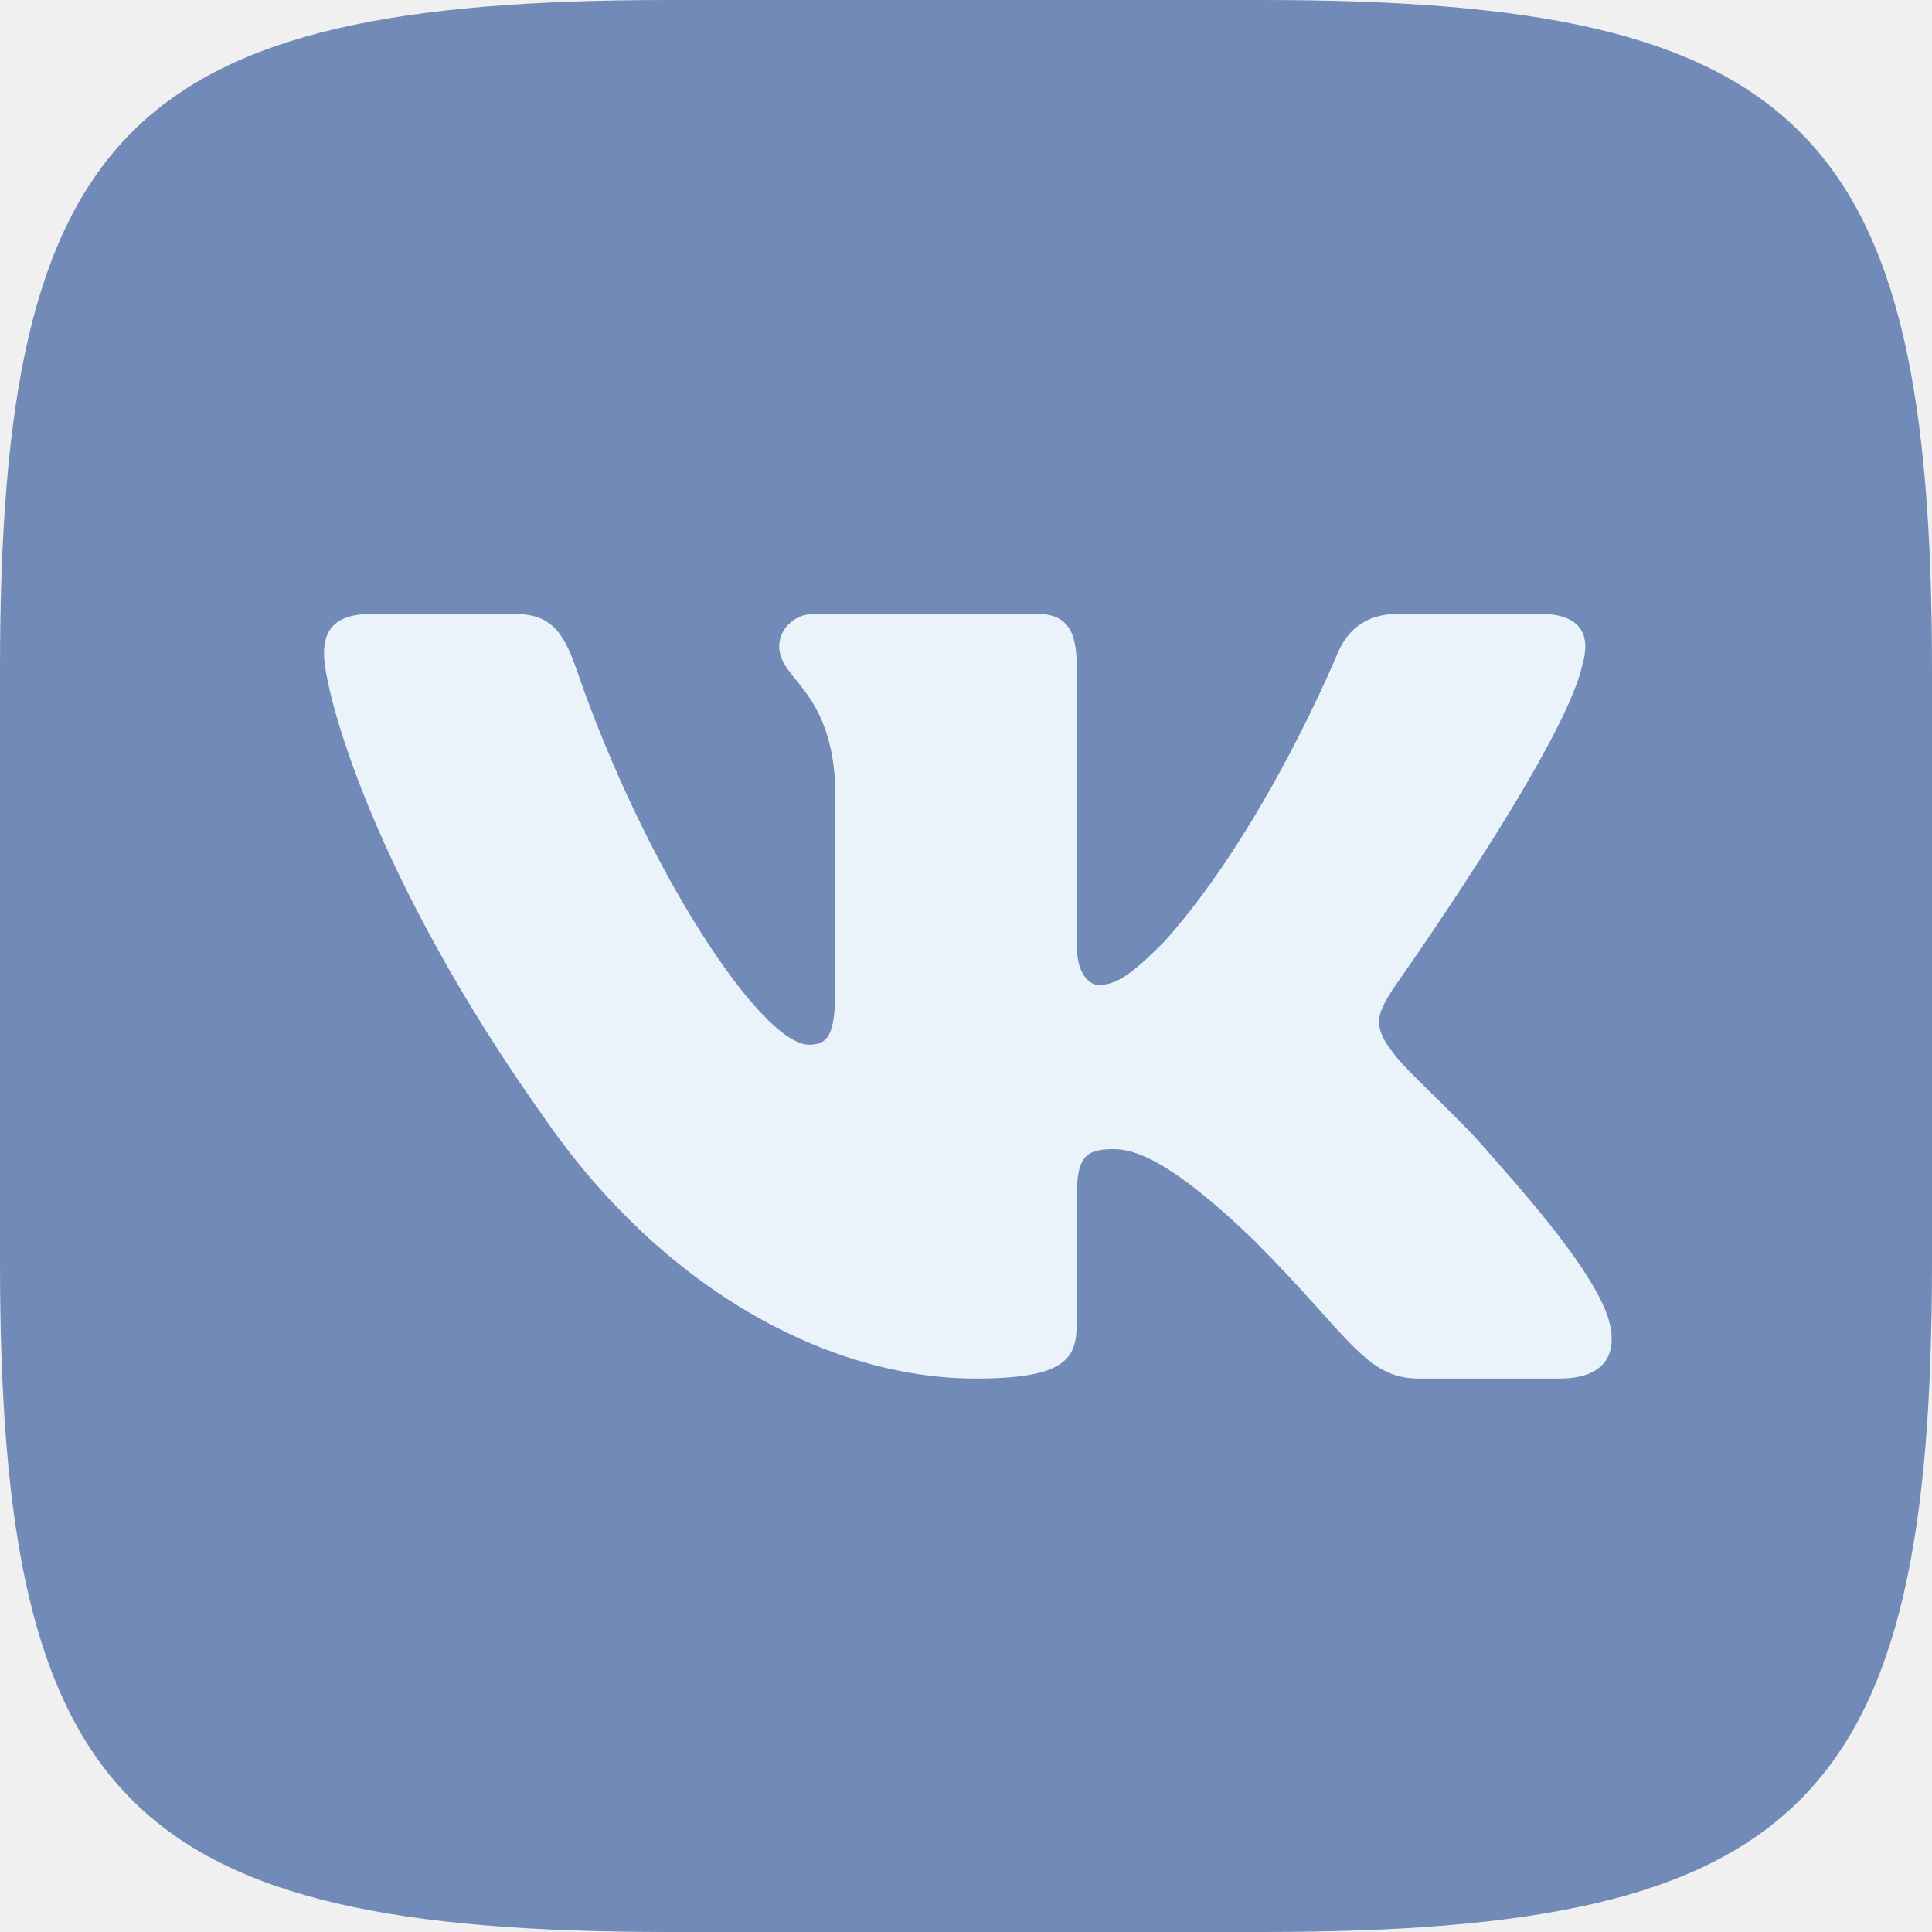
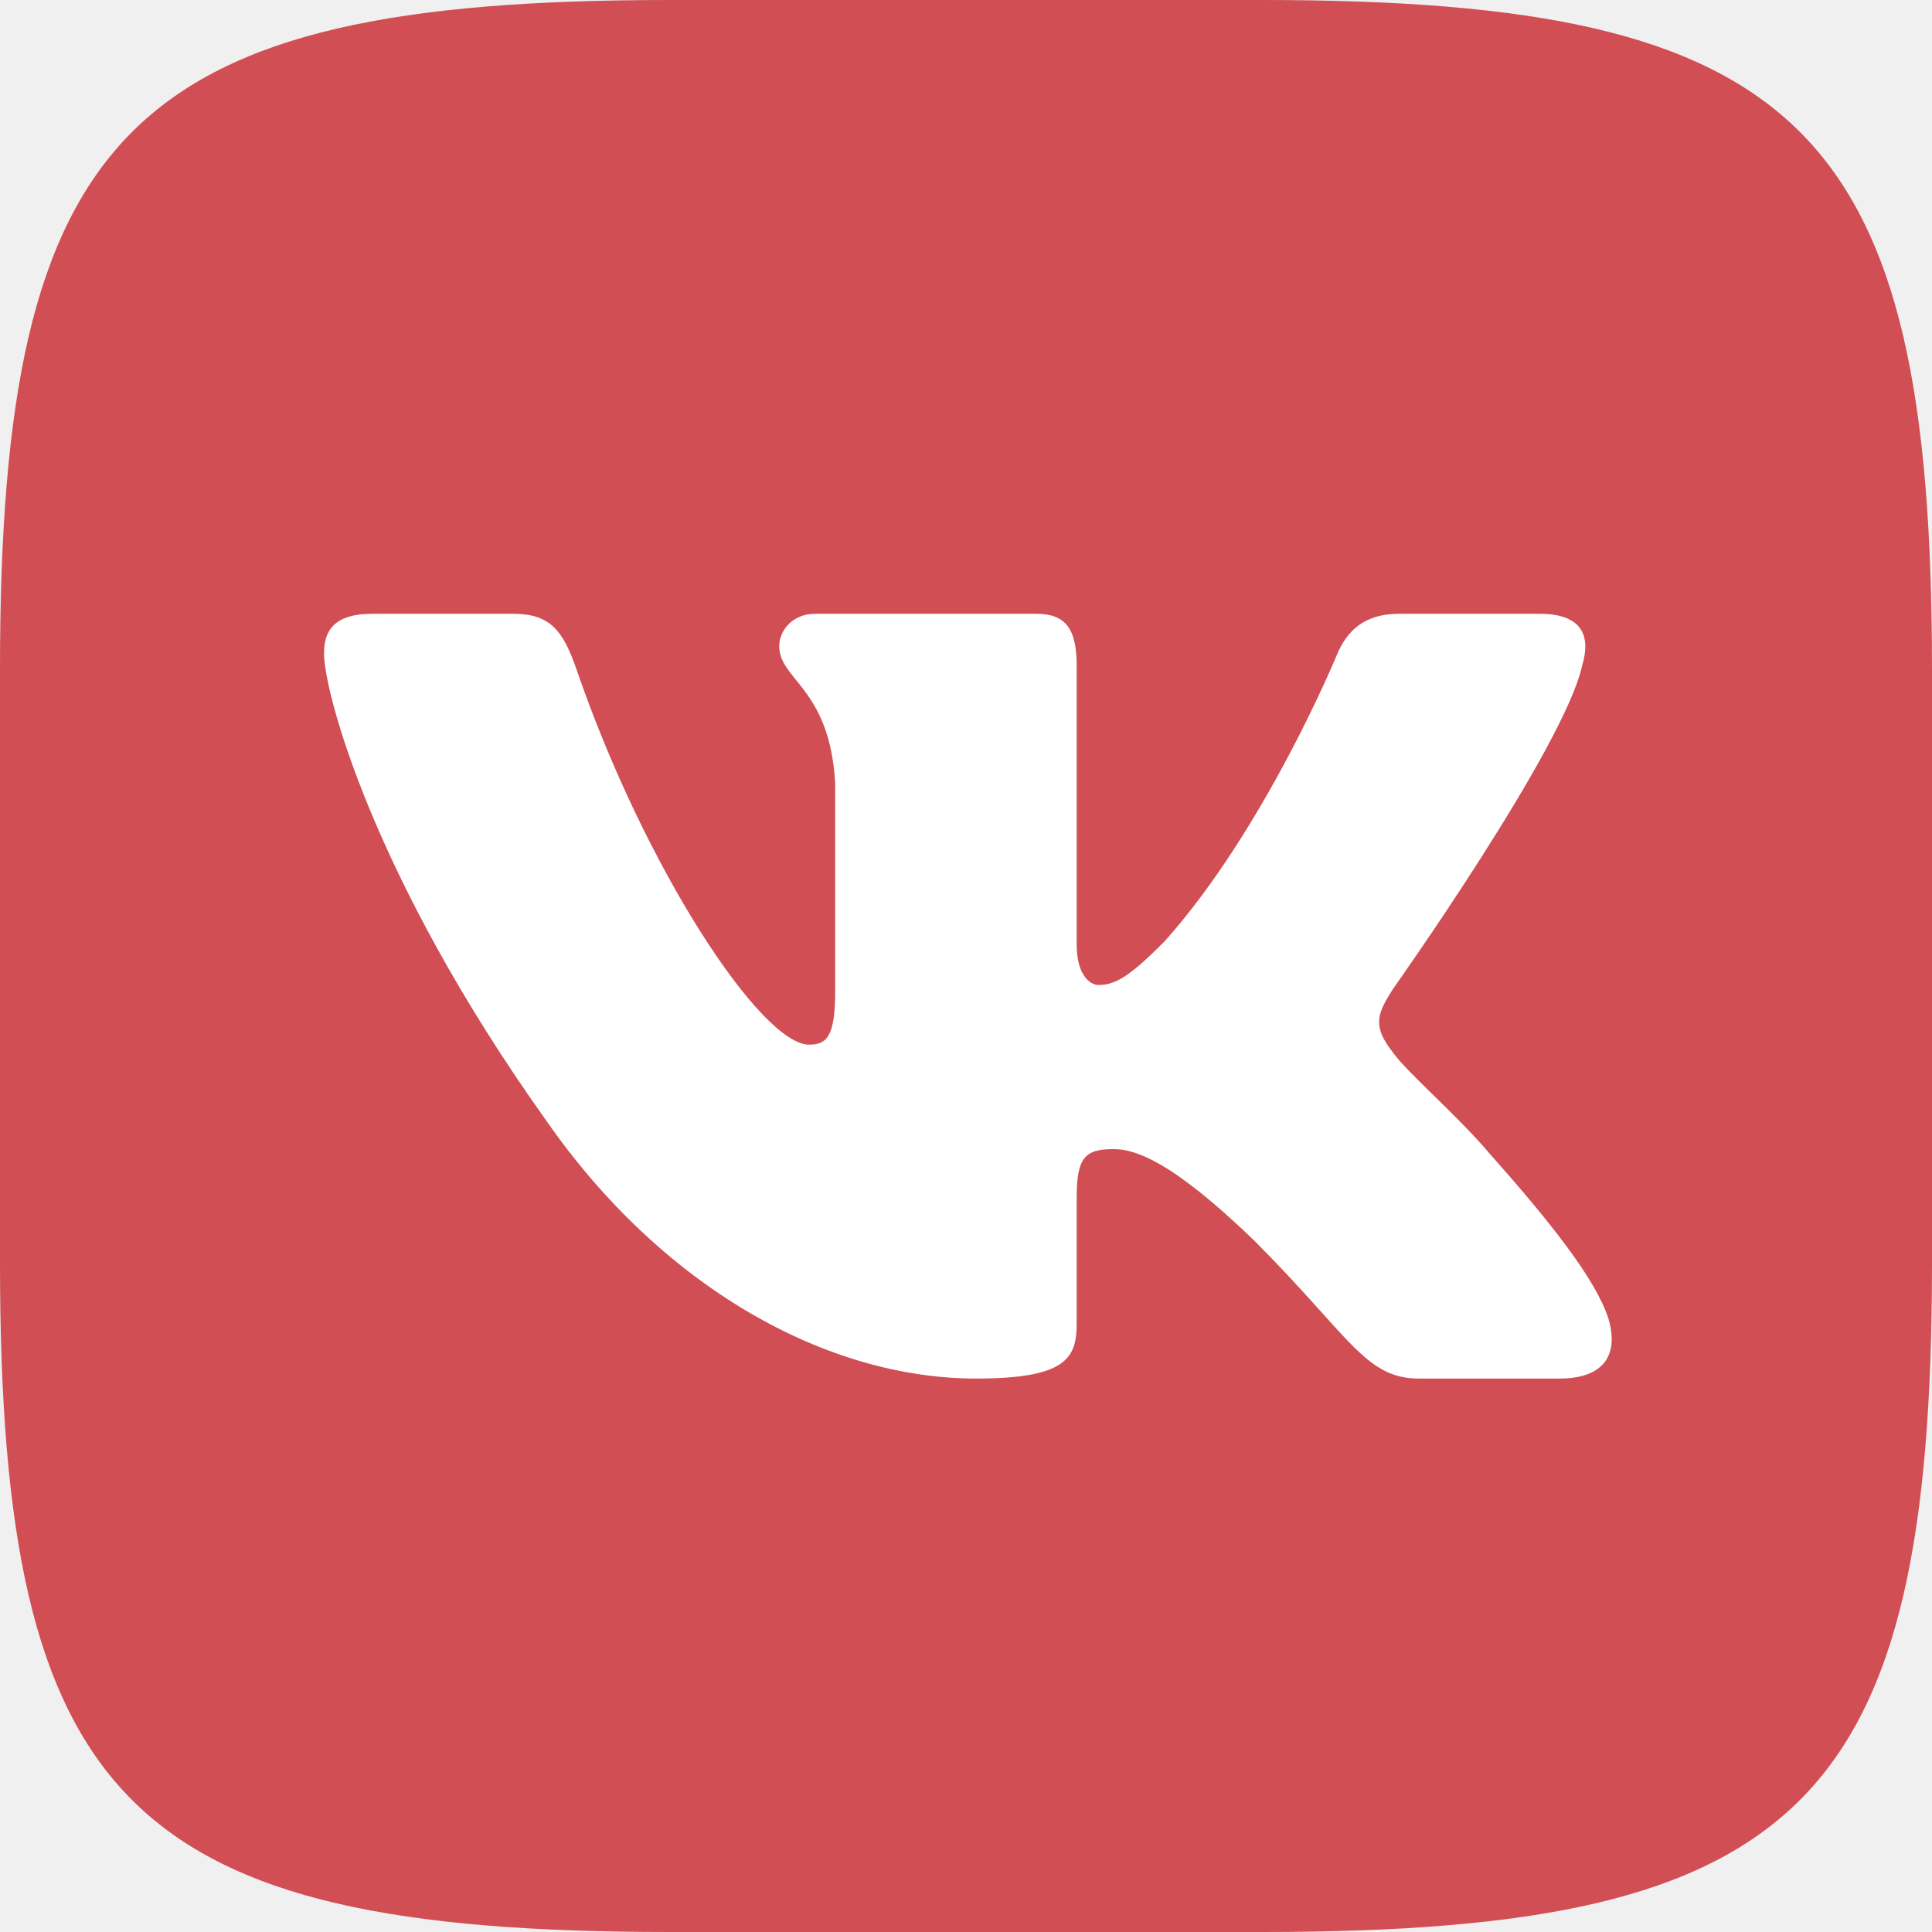
- <svg xmlns="http://www.w3.org/2000/svg" width="48" height="48" viewBox="0 0 48 48" fill="none">
-   <g clip-path="url(#clip0)">
-     <path fill-rule="evenodd" clip-rule="evenodd" d="M19.919 18.531C15.433 21.121 22.277 33.952 27.186 31.118C28.058 32.627 30.866 37.491 31.737 39C29.666 40.196 27.913 40.95 25.512 39.577C18.846 35.766 11.507 23.061 11.716 15.482C11.789 12.85 13.34 11.819 15.368 10.648C16.24 12.158 19.047 17.021 19.919 18.531L19.919 18.531Z" fill="#728AB7" />
-     <path fill-rule="evenodd" clip-rule="evenodd" d="M21.8 18.317C21.315 18.596 20.691 18.43 20.412 17.945L16.121 10.513C15.841 10.029 16.008 9.405 16.493 9.125L18.748 7.823C19.233 7.543 19.857 7.71 20.136 8.195L24.427 15.627C24.707 16.111 24.54 16.735 24.055 17.015L21.8 18.317L21.8 18.317Z" fill="#728AB7" />
-     <path fill-rule="evenodd" clip-rule="evenodd" d="M33.521 38.618C33.037 38.898 32.413 38.731 32.133 38.246L27.843 30.815C27.563 30.33 27.73 29.706 28.215 29.426L30.47 28.124C30.954 27.845 31.578 28.012 31.858 28.496L36.148 35.928C36.428 36.412 36.261 37.036 35.776 37.316L33.522 38.618L33.521 38.618Z" fill="#728AB7" />
-     <path d="M24 0H24.001V0.006C30.63 0.006 36.63 2.69 40.97 7.03C45.309 11.37 47.994 17.37 47.994 24H48V24.001H47.994C47.994 30.63 45.309 36.63 40.969 40.97C36.63 45.309 30.63 47.994 24 47.994V48H23.999V47.994C17.369 47.994 11.37 45.309 7.03 40.969C2.69 36.63 0.006 30.63 0.006 24H0V23.999H0.006C0.006 17.369 2.69 11.37 7.03 7.03C11.37 2.69 17.37 0.006 24 0.006V0H24V0ZM24.001 2.863V2.868H24V2.863C18.169 2.863 12.886 5.231 9.059 9.058C5.231 12.886 2.863 18.169 2.863 24H2.869V24.001H2.863C2.863 29.831 5.231 35.114 9.059 38.941C12.886 42.769 18.17 45.137 24 45.137V45.131H24.001V45.137C29.831 45.137 35.115 42.769 38.942 38.941C42.77 35.114 45.138 29.83 45.138 24H45.132V23.999H45.138C45.137 18.169 42.77 12.886 38.942 9.058C35.114 5.231 29.831 2.863 24.001 2.863V2.863Z" fill="#728AB7" />
-     <path fill-rule="evenodd" clip-rule="evenodd" d="M16.64 0H31.36C44.8 0 48 3.2 48 16.64V31.36C48 44.8 44.8 48 31.36 48H16.64C3.2 48 0 44.8 0 31.36V16.64C0 3.2 3.2 0 16.64 0Z" fill="#728AB7" />
-     <path fill-rule="evenodd" clip-rule="evenodd" d="M39.308 16.537C39.531 15.795 39.308 15.25 38.25 15.25H34.75C33.86 15.25 33.45 15.721 33.227 16.24C33.227 16.24 31.447 20.578 28.926 23.396C28.11 24.212 27.739 24.472 27.294 24.472C27.072 24.472 26.75 24.212 26.75 23.471V16.537C26.75 15.647 26.491 15.25 25.75 15.25H20.25C19.694 15.25 19.359 15.663 19.359 16.055C19.359 16.898 20.62 17.093 20.75 19.466V24.62C20.75 25.75 20.546 25.955 20.101 25.955C18.914 25.955 16.028 21.597 14.316 16.611C13.981 15.642 13.644 15.25 12.75 15.25H9.25C8.25 15.25 8.05 15.721 8.05 16.24C8.05 17.167 9.236 21.765 13.575 27.846C16.467 31.999 20.542 34.25 24.25 34.25C26.475 34.25 26.75 33.75 26.75 32.889V29.75C26.75 28.75 26.961 28.55 27.665 28.55C28.184 28.55 29.074 28.81 31.151 30.812C33.524 33.185 33.915 34.25 35.25 34.25H38.75C39.75 34.25 40.25 33.75 39.961 32.763C39.646 31.78 38.513 30.353 37.009 28.662C36.194 27.698 34.97 26.659 34.599 26.14C34.08 25.473 34.228 25.176 34.599 24.583C34.599 24.583 38.863 18.576 39.308 16.537V16.537Z" fill="#EBF3FA" />
-   </g>
-   <defs>
-     <clipPath id="clip0">
-       <rect width="48" height="48" fill="white" />
-     </clipPath>
-   </defs>
+ <svg xmlns="http://www.w3.org/2000/svg" width="52" height="52" viewBox="0 0 52 52" fill="none">
+   <path fill-rule="evenodd" clip-rule="evenodd" d="M18.027 0H33.973C48.533 0 52 3.467 52 18.027V33.973C52 48.533 48.533 52 33.973 52H18.027C3.467 52 0 48.533 0 33.973V18.027C0 3.467 3.467 0 18.027 0Z" fill="#D04E54" />
+   <path fill-rule="evenodd" clip-rule="evenodd" d="M42.584 17.914C42.825 17.111 42.584 16.52 41.438 16.52H37.646C36.682 16.52 36.237 17.03 35.996 17.593C35.996 17.593 34.068 22.293 31.337 25.346C30.453 26.229 30.051 26.511 29.569 26.511C29.328 26.511 28.979 26.229 28.979 25.426V17.914C28.979 16.95 28.699 16.52 27.896 16.52H21.938C21.335 16.52 20.973 16.968 20.973 17.392C20.973 18.306 22.338 18.517 22.479 21.088V26.671C22.479 27.895 22.258 28.117 21.776 28.117C20.491 28.117 17.364 23.396 15.509 17.995C15.146 16.945 14.782 16.52 13.813 16.52H10.021C8.938 16.52 8.721 17.03 8.721 17.593C8.721 18.597 10.006 23.578 14.706 30.166C17.839 34.665 22.254 37.104 26.271 37.104C28.681 37.104 28.979 36.562 28.979 35.629V32.229C28.979 31.145 29.208 30.929 29.971 30.929C30.533 30.929 31.497 31.21 33.747 33.38C36.318 35.95 36.742 37.104 38.188 37.104H41.979C43.063 37.104 43.604 36.562 43.292 35.493C42.95 34.428 41.722 32.882 40.094 31.05C39.21 30.005 37.884 28.881 37.483 28.318C36.92 27.595 37.081 27.274 37.483 26.631C37.483 26.631 42.102 20.124 42.584 17.914Z" fill="white" />
</svg>
